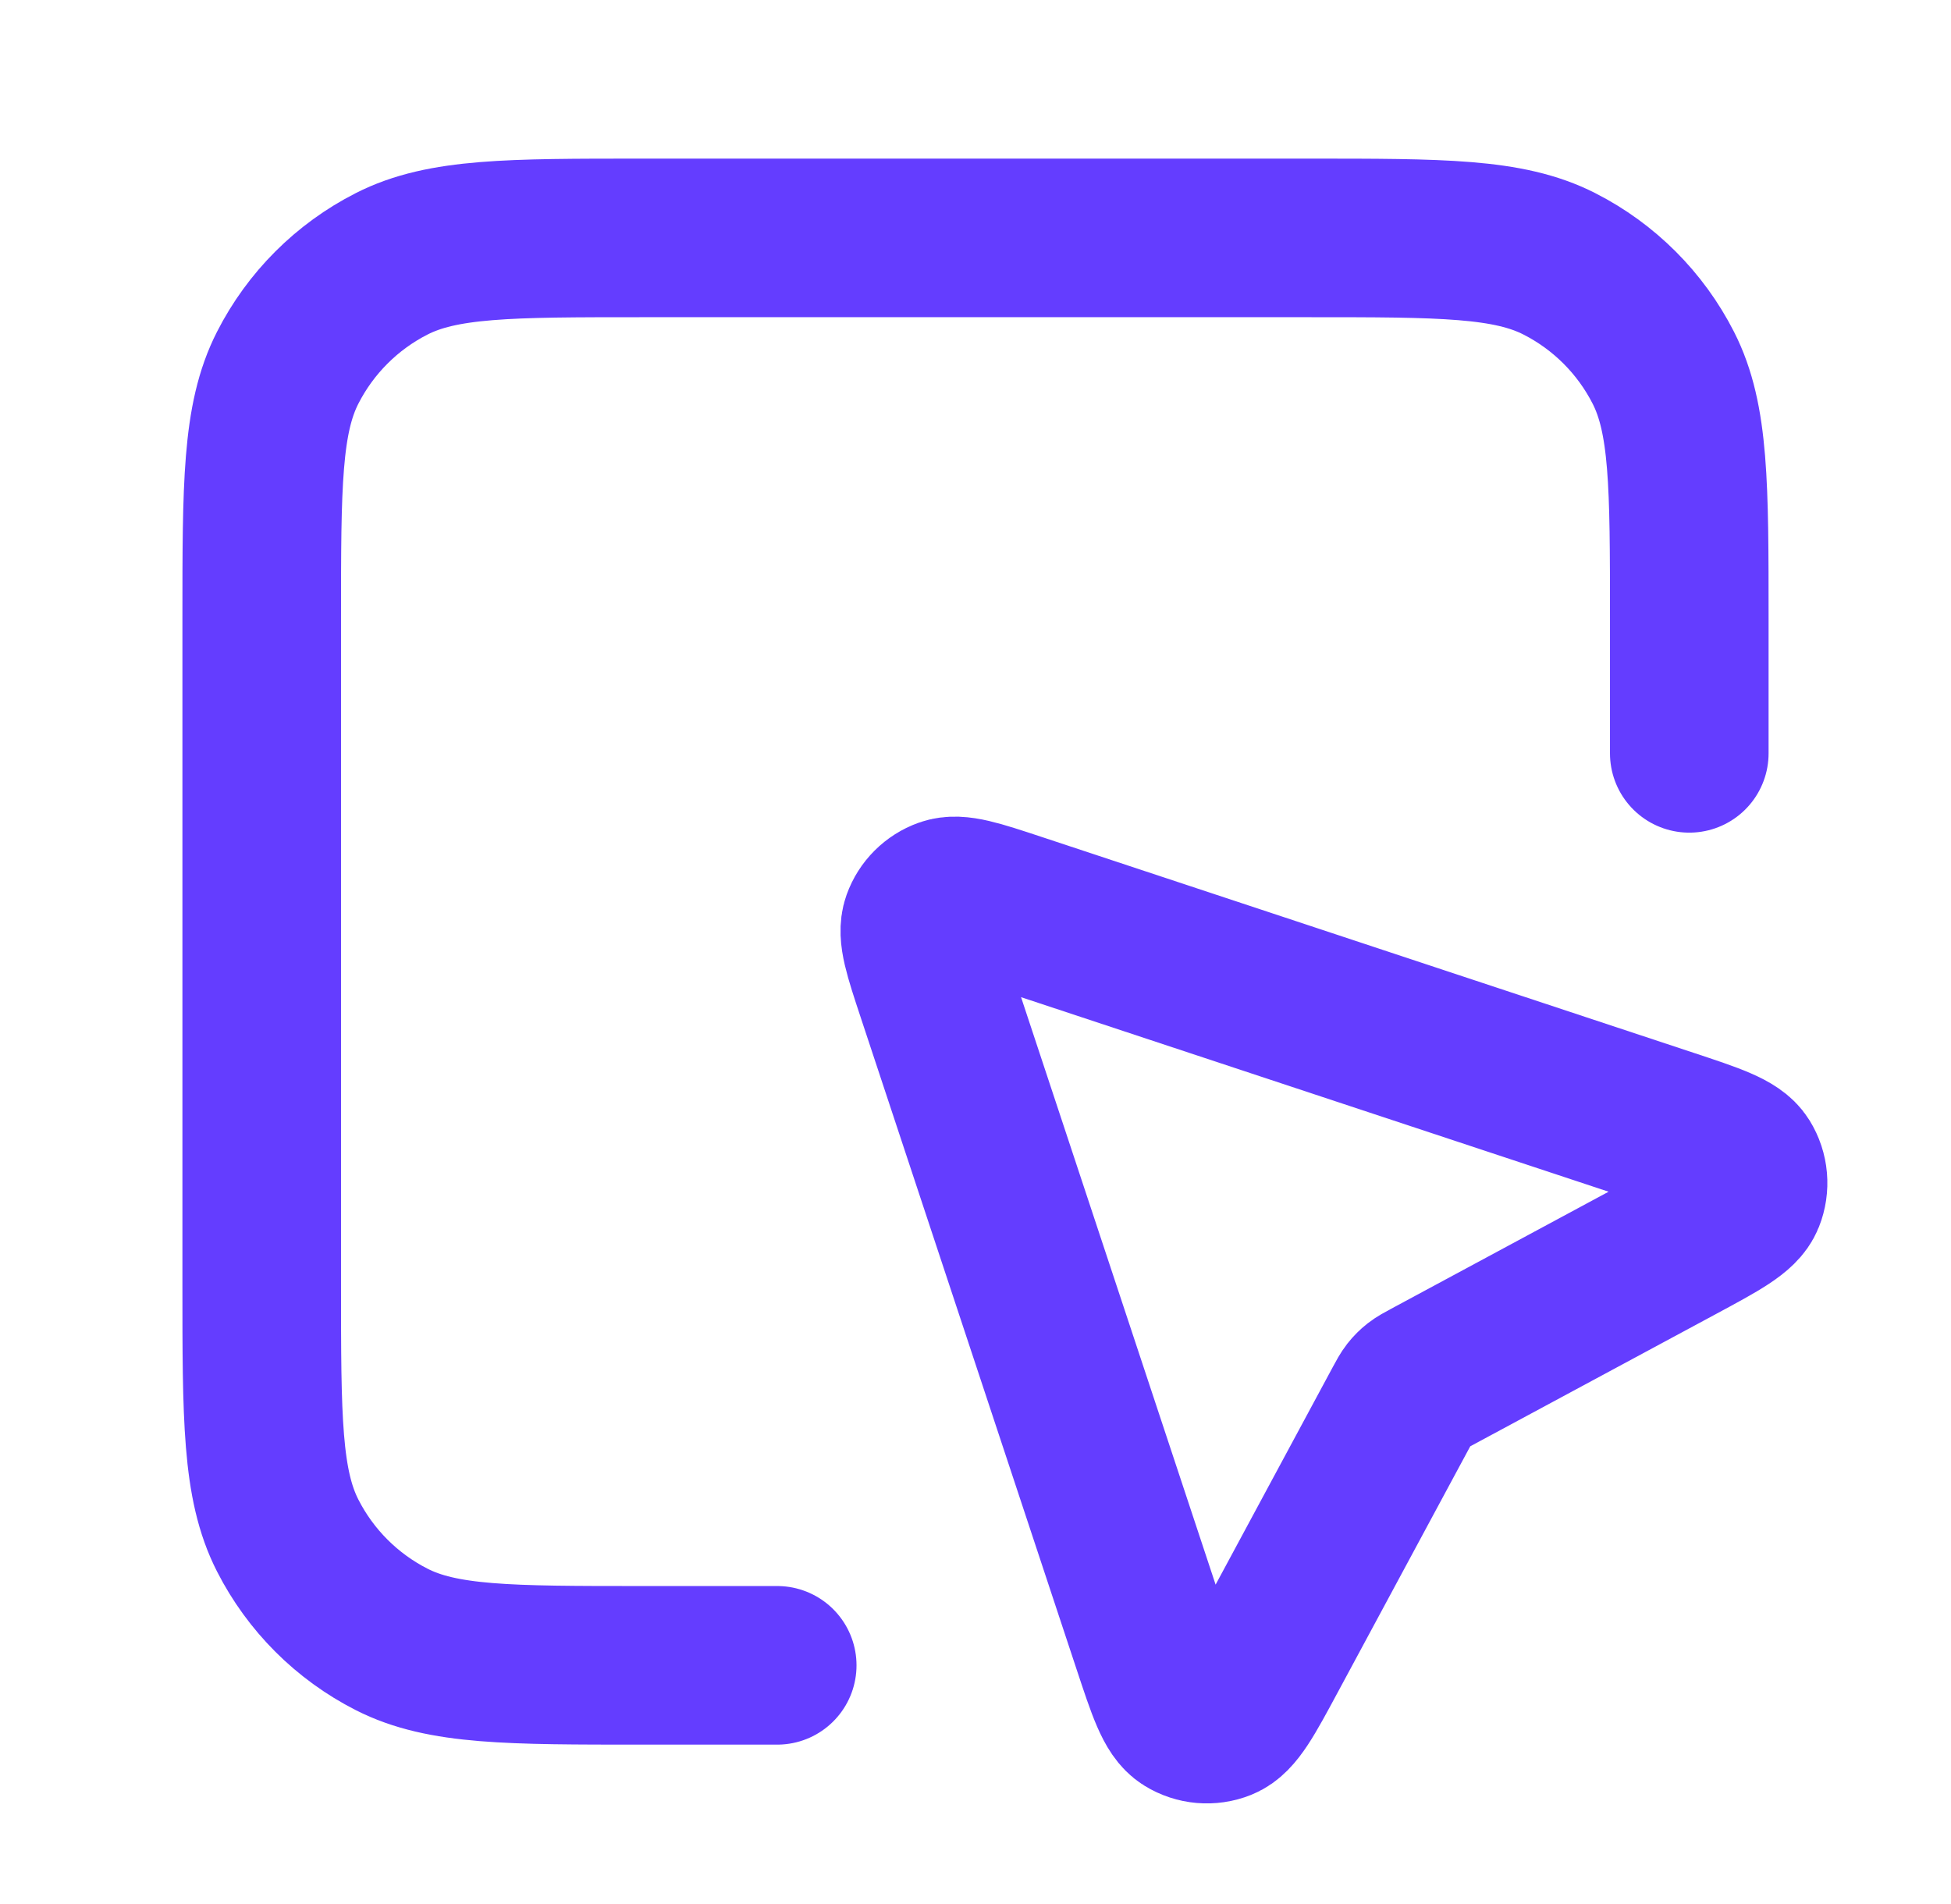
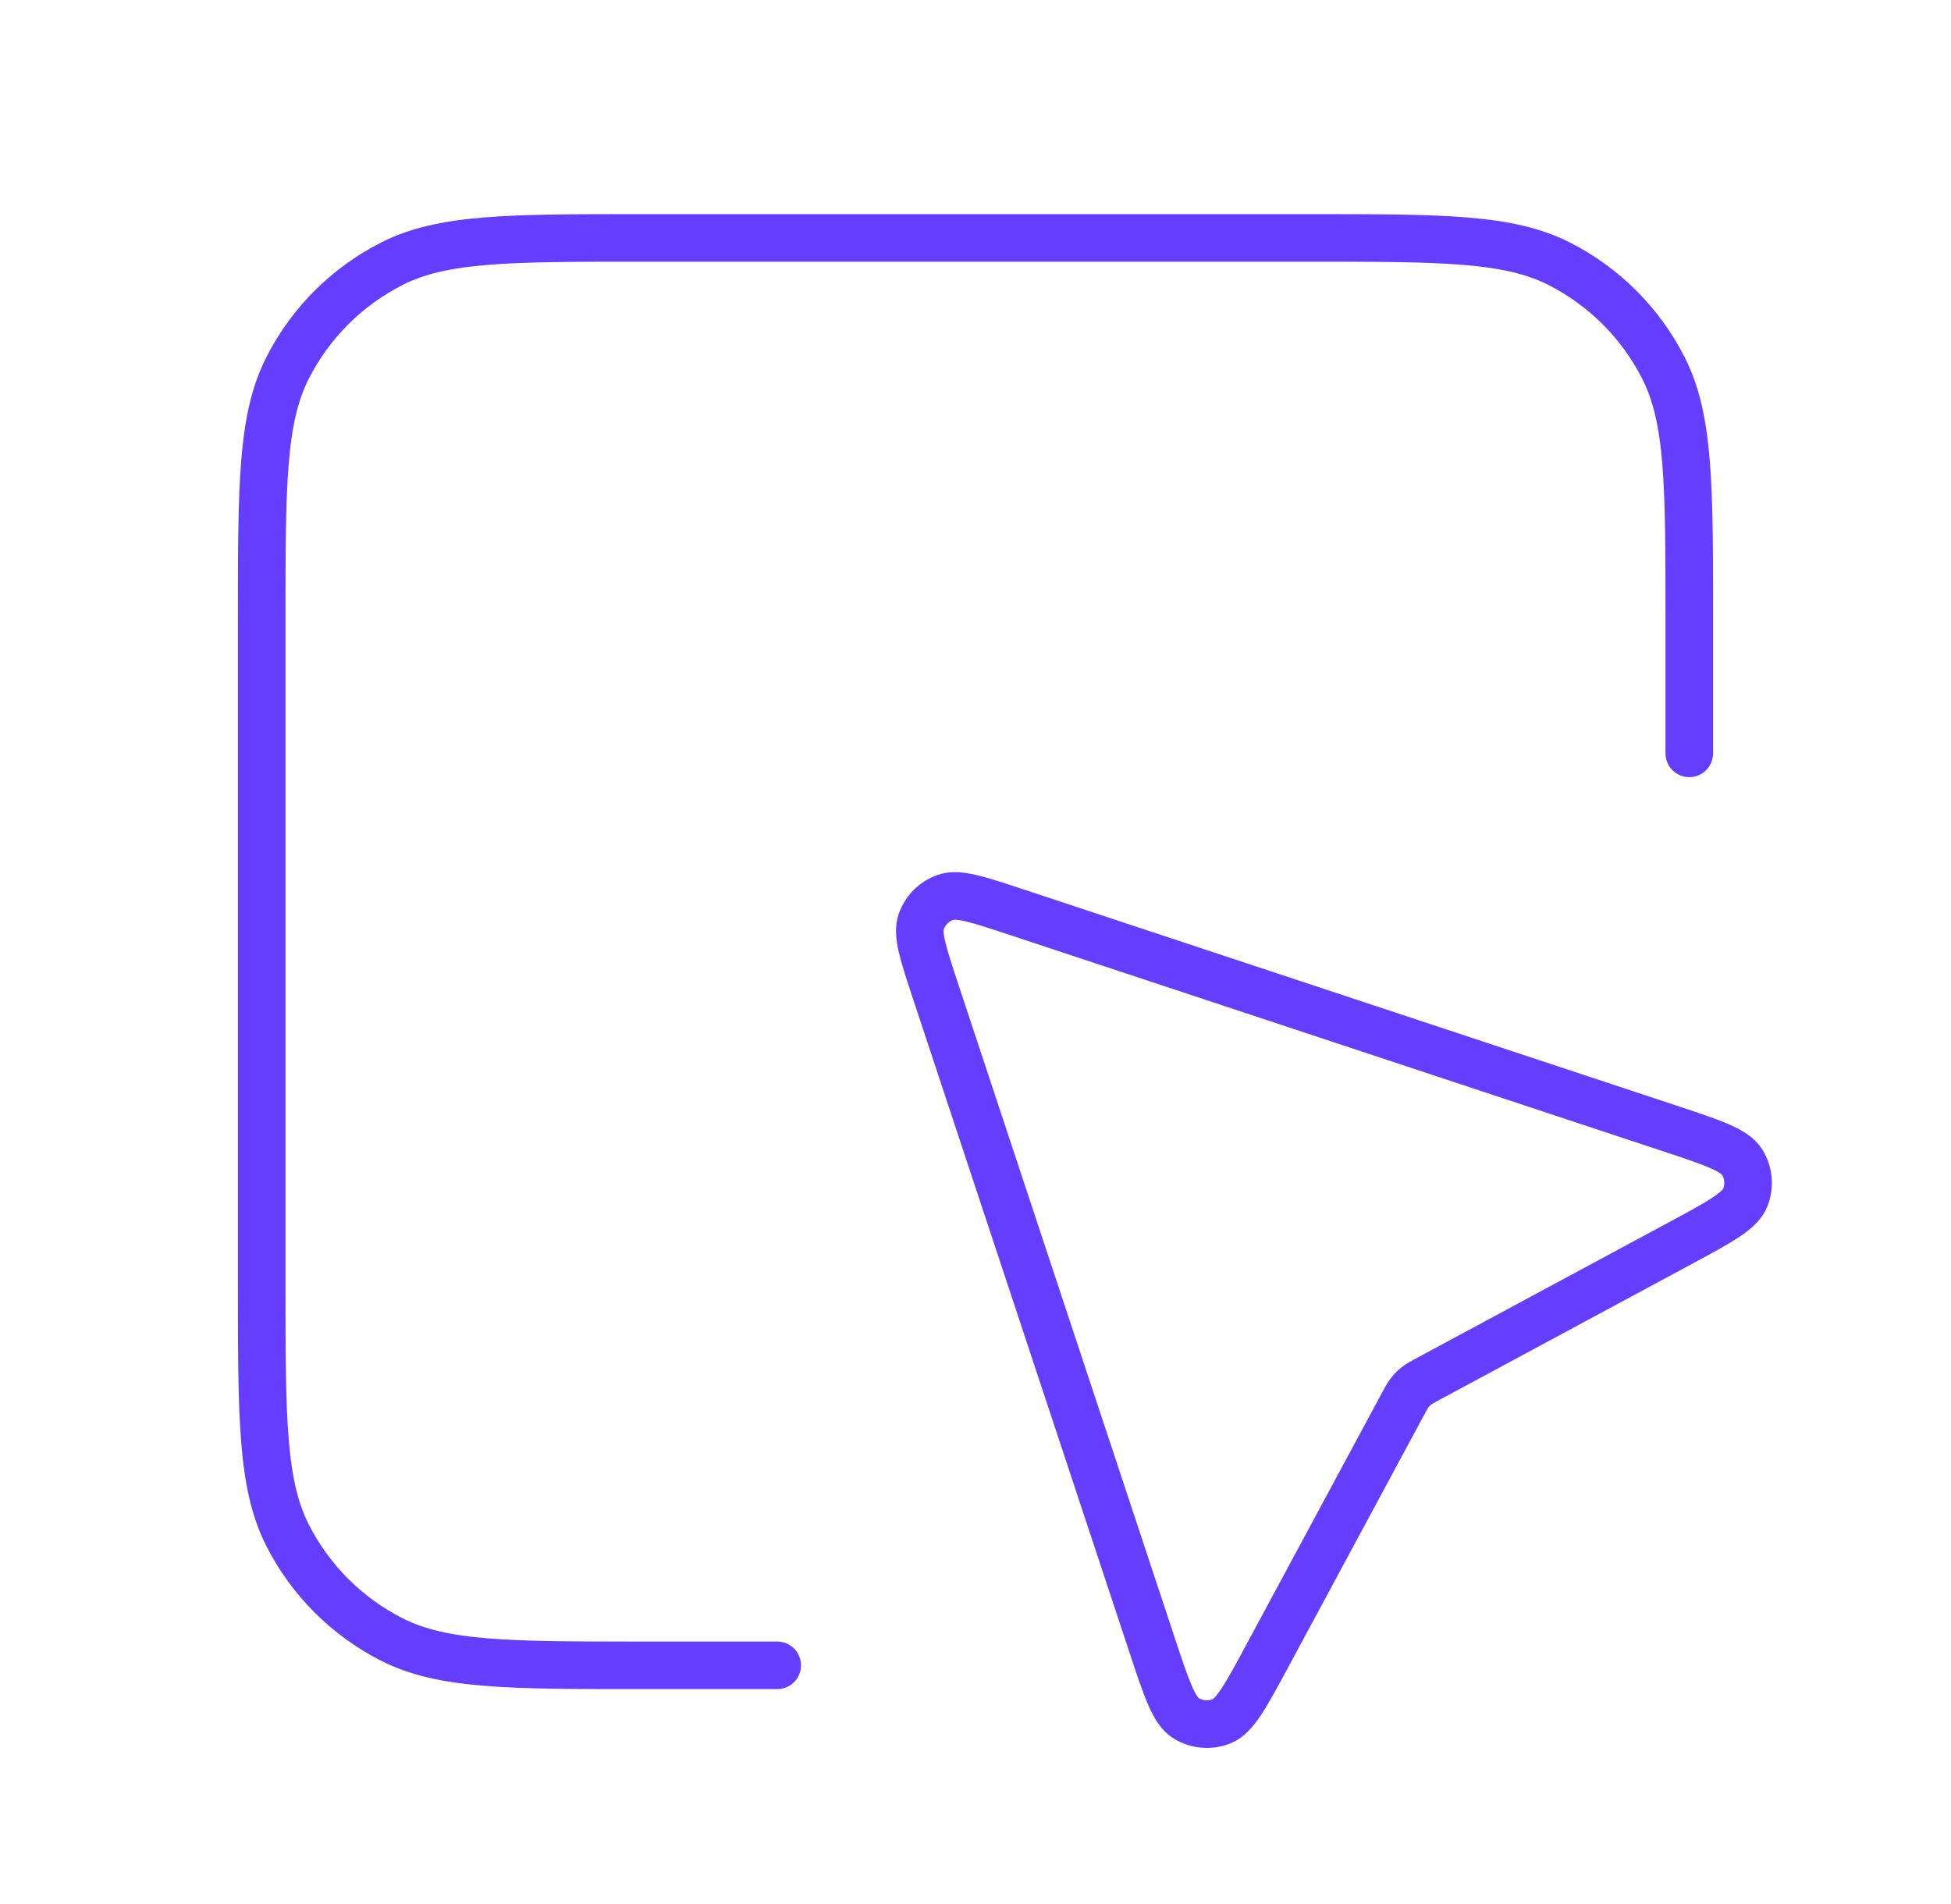
<svg xmlns="http://www.w3.org/2000/svg" width="41" height="40" viewBox="0 0 41 40" fill="none">
  <g id="cursor-box">
-     <path id="Icon" d="M35.5 15.833V13C35.5 10.2 35.5 8.8 34.955 7.73C34.476 6.789 33.711 6.024 32.77 5.545C31.7 5 30.3 5 27.5 5H13.5C10.7 5 9.3 5 8.23 5.545C7.289 6.024 6.524 6.789 6.045 7.73C5.5 8.8 5.5 10.2 5.5 13V27C5.5 29.8 5.5 31.2 6.045 32.27C6.524 33.211 7.289 33.976 8.23 34.455C9.3 35 10.7 35 13.5 35H16.333M29.477 29.519L26.646 34.776C26.184 35.635 25.953 36.064 25.671 36.176C25.426 36.274 25.149 36.25 24.925 36.111C24.667 35.952 24.514 35.489 24.207 34.562L19.667 20.852C19.399 20.041 19.264 19.635 19.361 19.365C19.445 19.13 19.63 18.945 19.865 18.861C20.135 18.764 20.541 18.899 21.352 19.167L35.062 23.707C35.989 24.014 36.452 24.167 36.611 24.425C36.75 24.649 36.774 24.926 36.676 25.171C36.564 25.453 36.135 25.684 35.275 26.147L30.019 28.977C29.888 29.047 29.823 29.083 29.765 29.128C29.714 29.168 29.668 29.214 29.628 29.265C29.583 29.323 29.547 29.388 29.477 29.519Z" stroke="#643DFF" stroke-width="3.333" stroke-linecap="round" stroke-linejoin="round" />
+     <path id="Icon" d="M35.5 15.833V13C35.5 10.2 35.5 8.8 34.955 7.73C34.476 6.789 33.711 6.024 32.77 5.545C31.7 5 30.3 5 27.5 5H13.5C10.7 5 9.3 5 8.23 5.545C7.289 6.024 6.524 6.789 6.045 7.73C5.5 8.8 5.5 10.2 5.5 13V27C5.5 29.8 5.5 31.2 6.045 32.27C6.524 33.211 7.289 33.976 8.23 34.455C9.3 35 10.7 35 13.5 35H16.333M29.477 29.519L26.646 34.776C26.184 35.635 25.953 36.064 25.671 36.176C25.426 36.274 25.149 36.25 24.925 36.111C24.667 35.952 24.514 35.489 24.207 34.562L19.667 20.852C19.399 20.041 19.264 19.635 19.361 19.365C19.445 19.13 19.63 18.945 19.865 18.861C20.135 18.764 20.541 18.899 21.352 19.167L35.062 23.707C35.989 24.014 36.452 24.167 36.611 24.425C36.75 24.649 36.774 24.926 36.676 25.171C36.564 25.453 36.135 25.684 35.275 26.147L30.019 28.977C29.888 29.047 29.823 29.083 29.765 29.128C29.714 29.168 29.668 29.214 29.628 29.265C29.583 29.323 29.547 29.388 29.477 29.519Z" stroke="#643DFF" strokeWidth="3.333" stroke-linecap="round" stroke-linejoin="round" />
  </g>
</svg>
